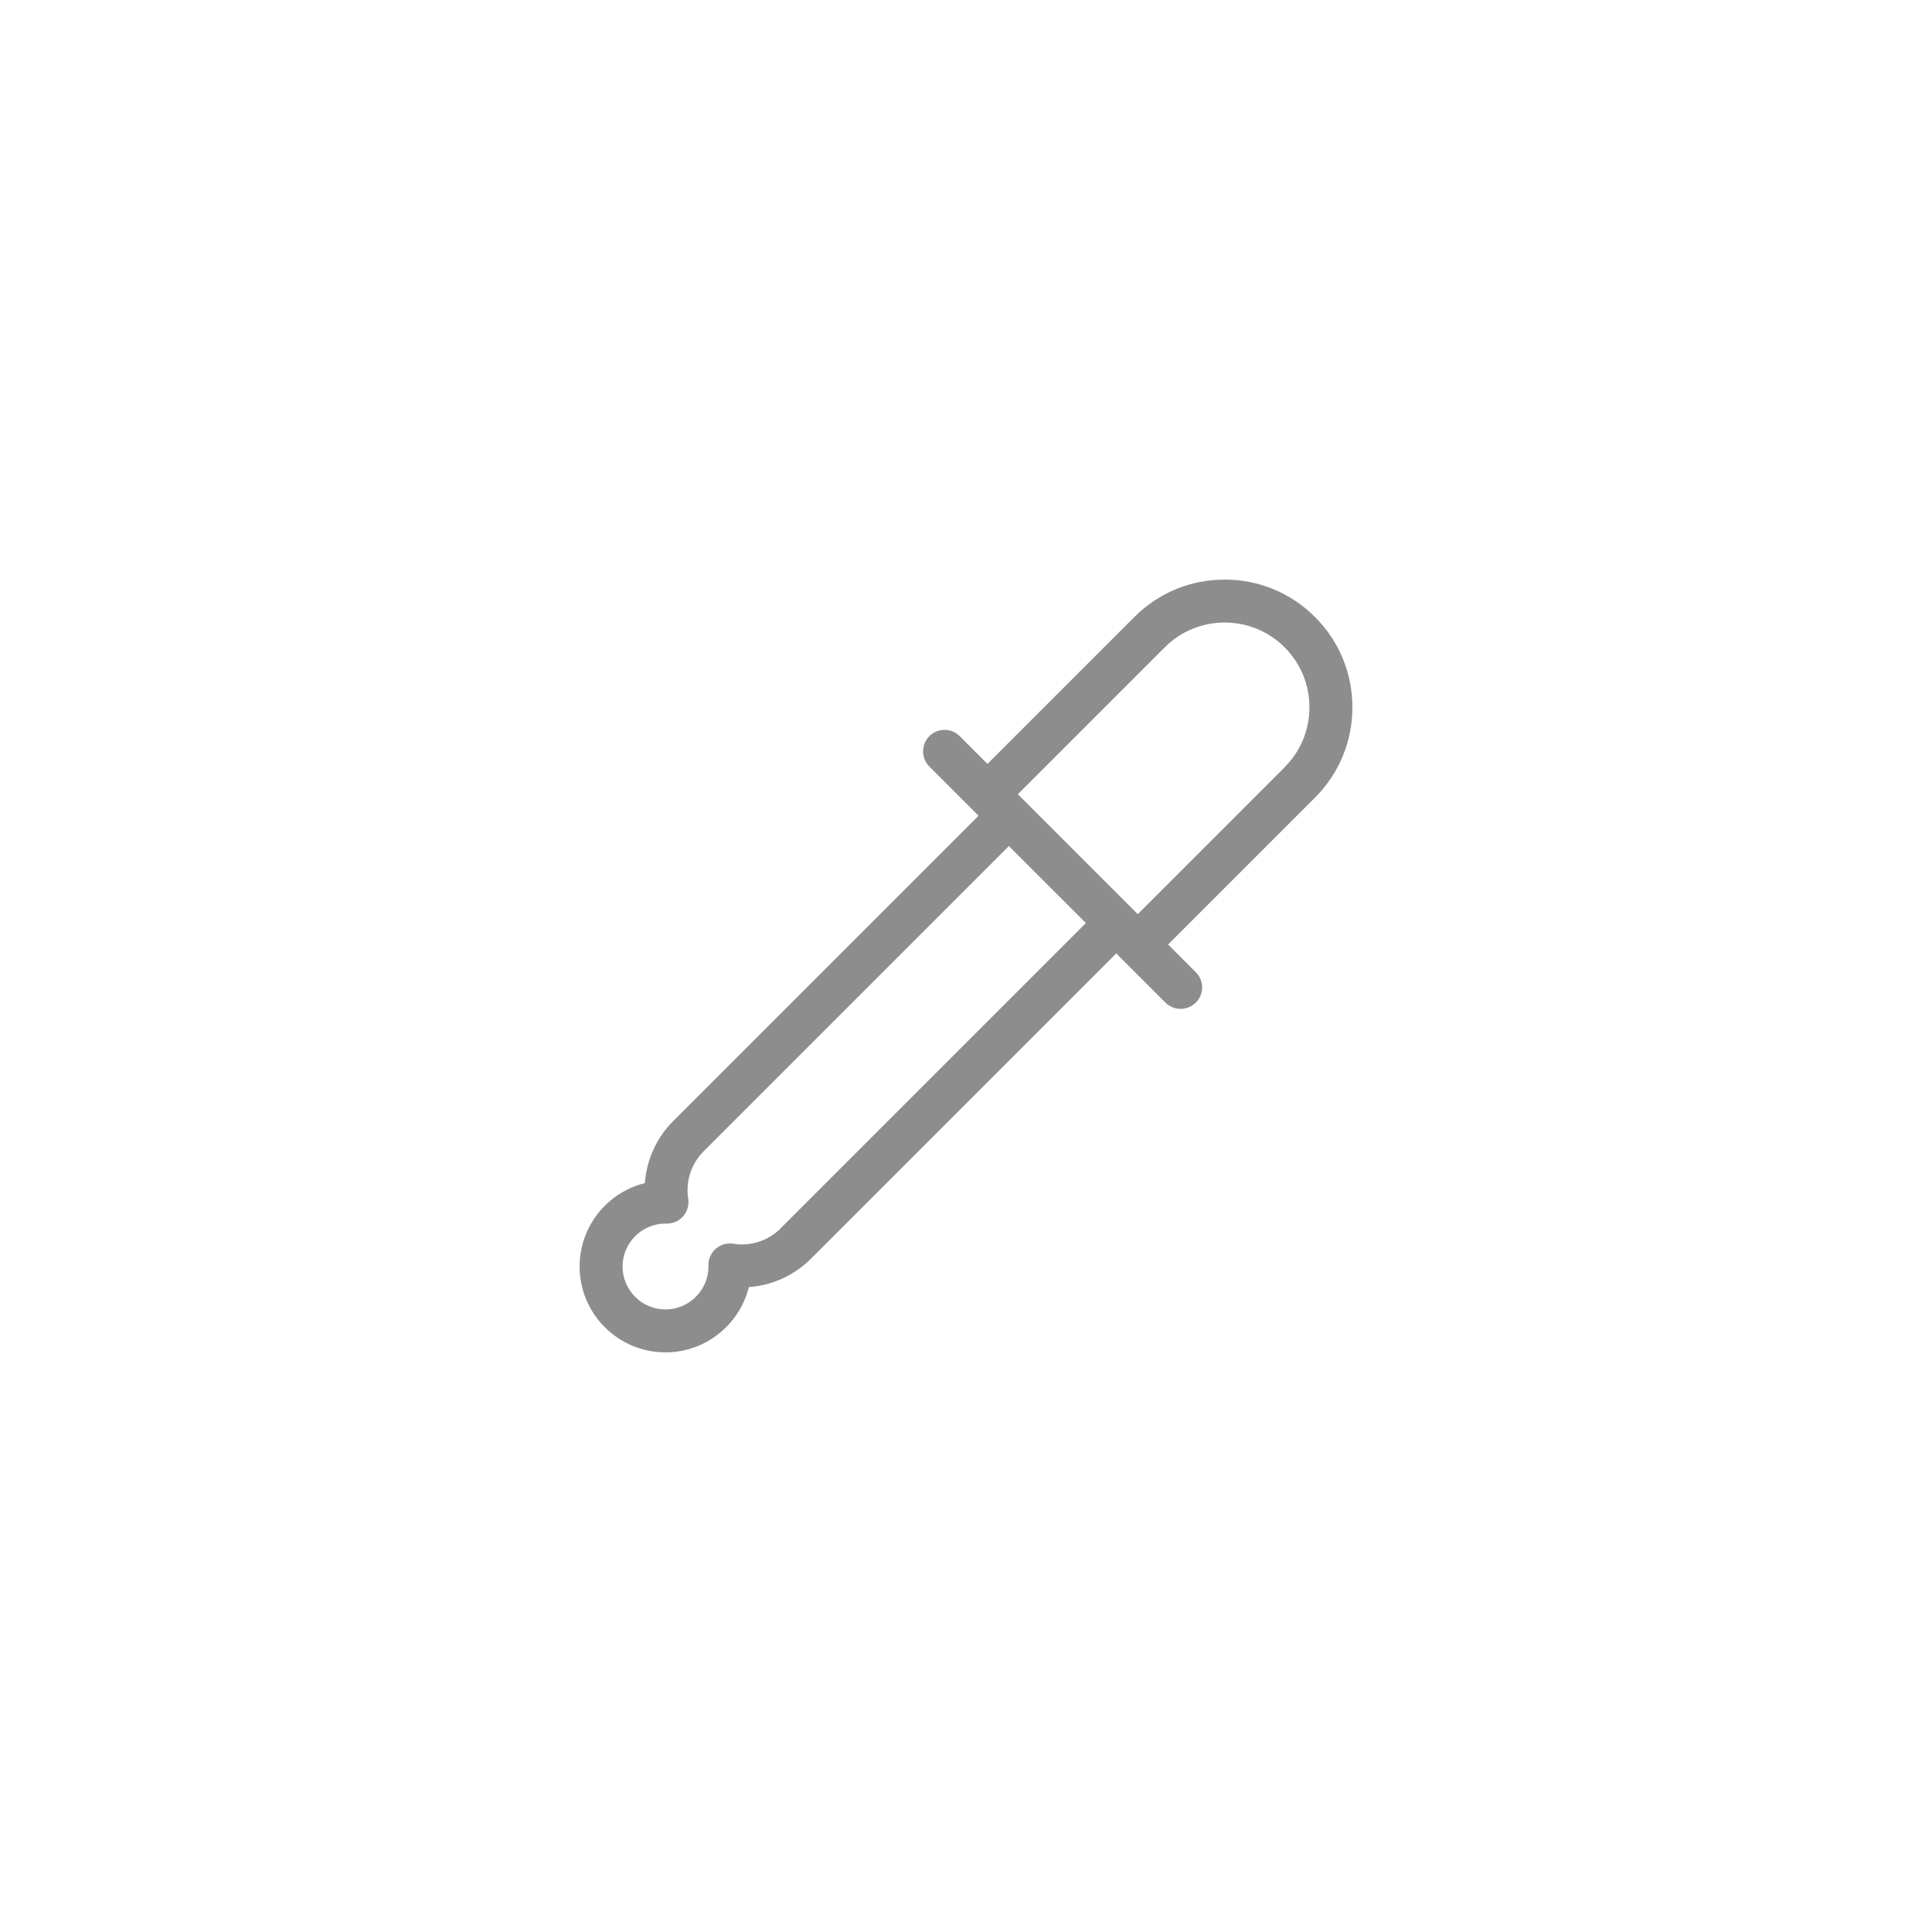
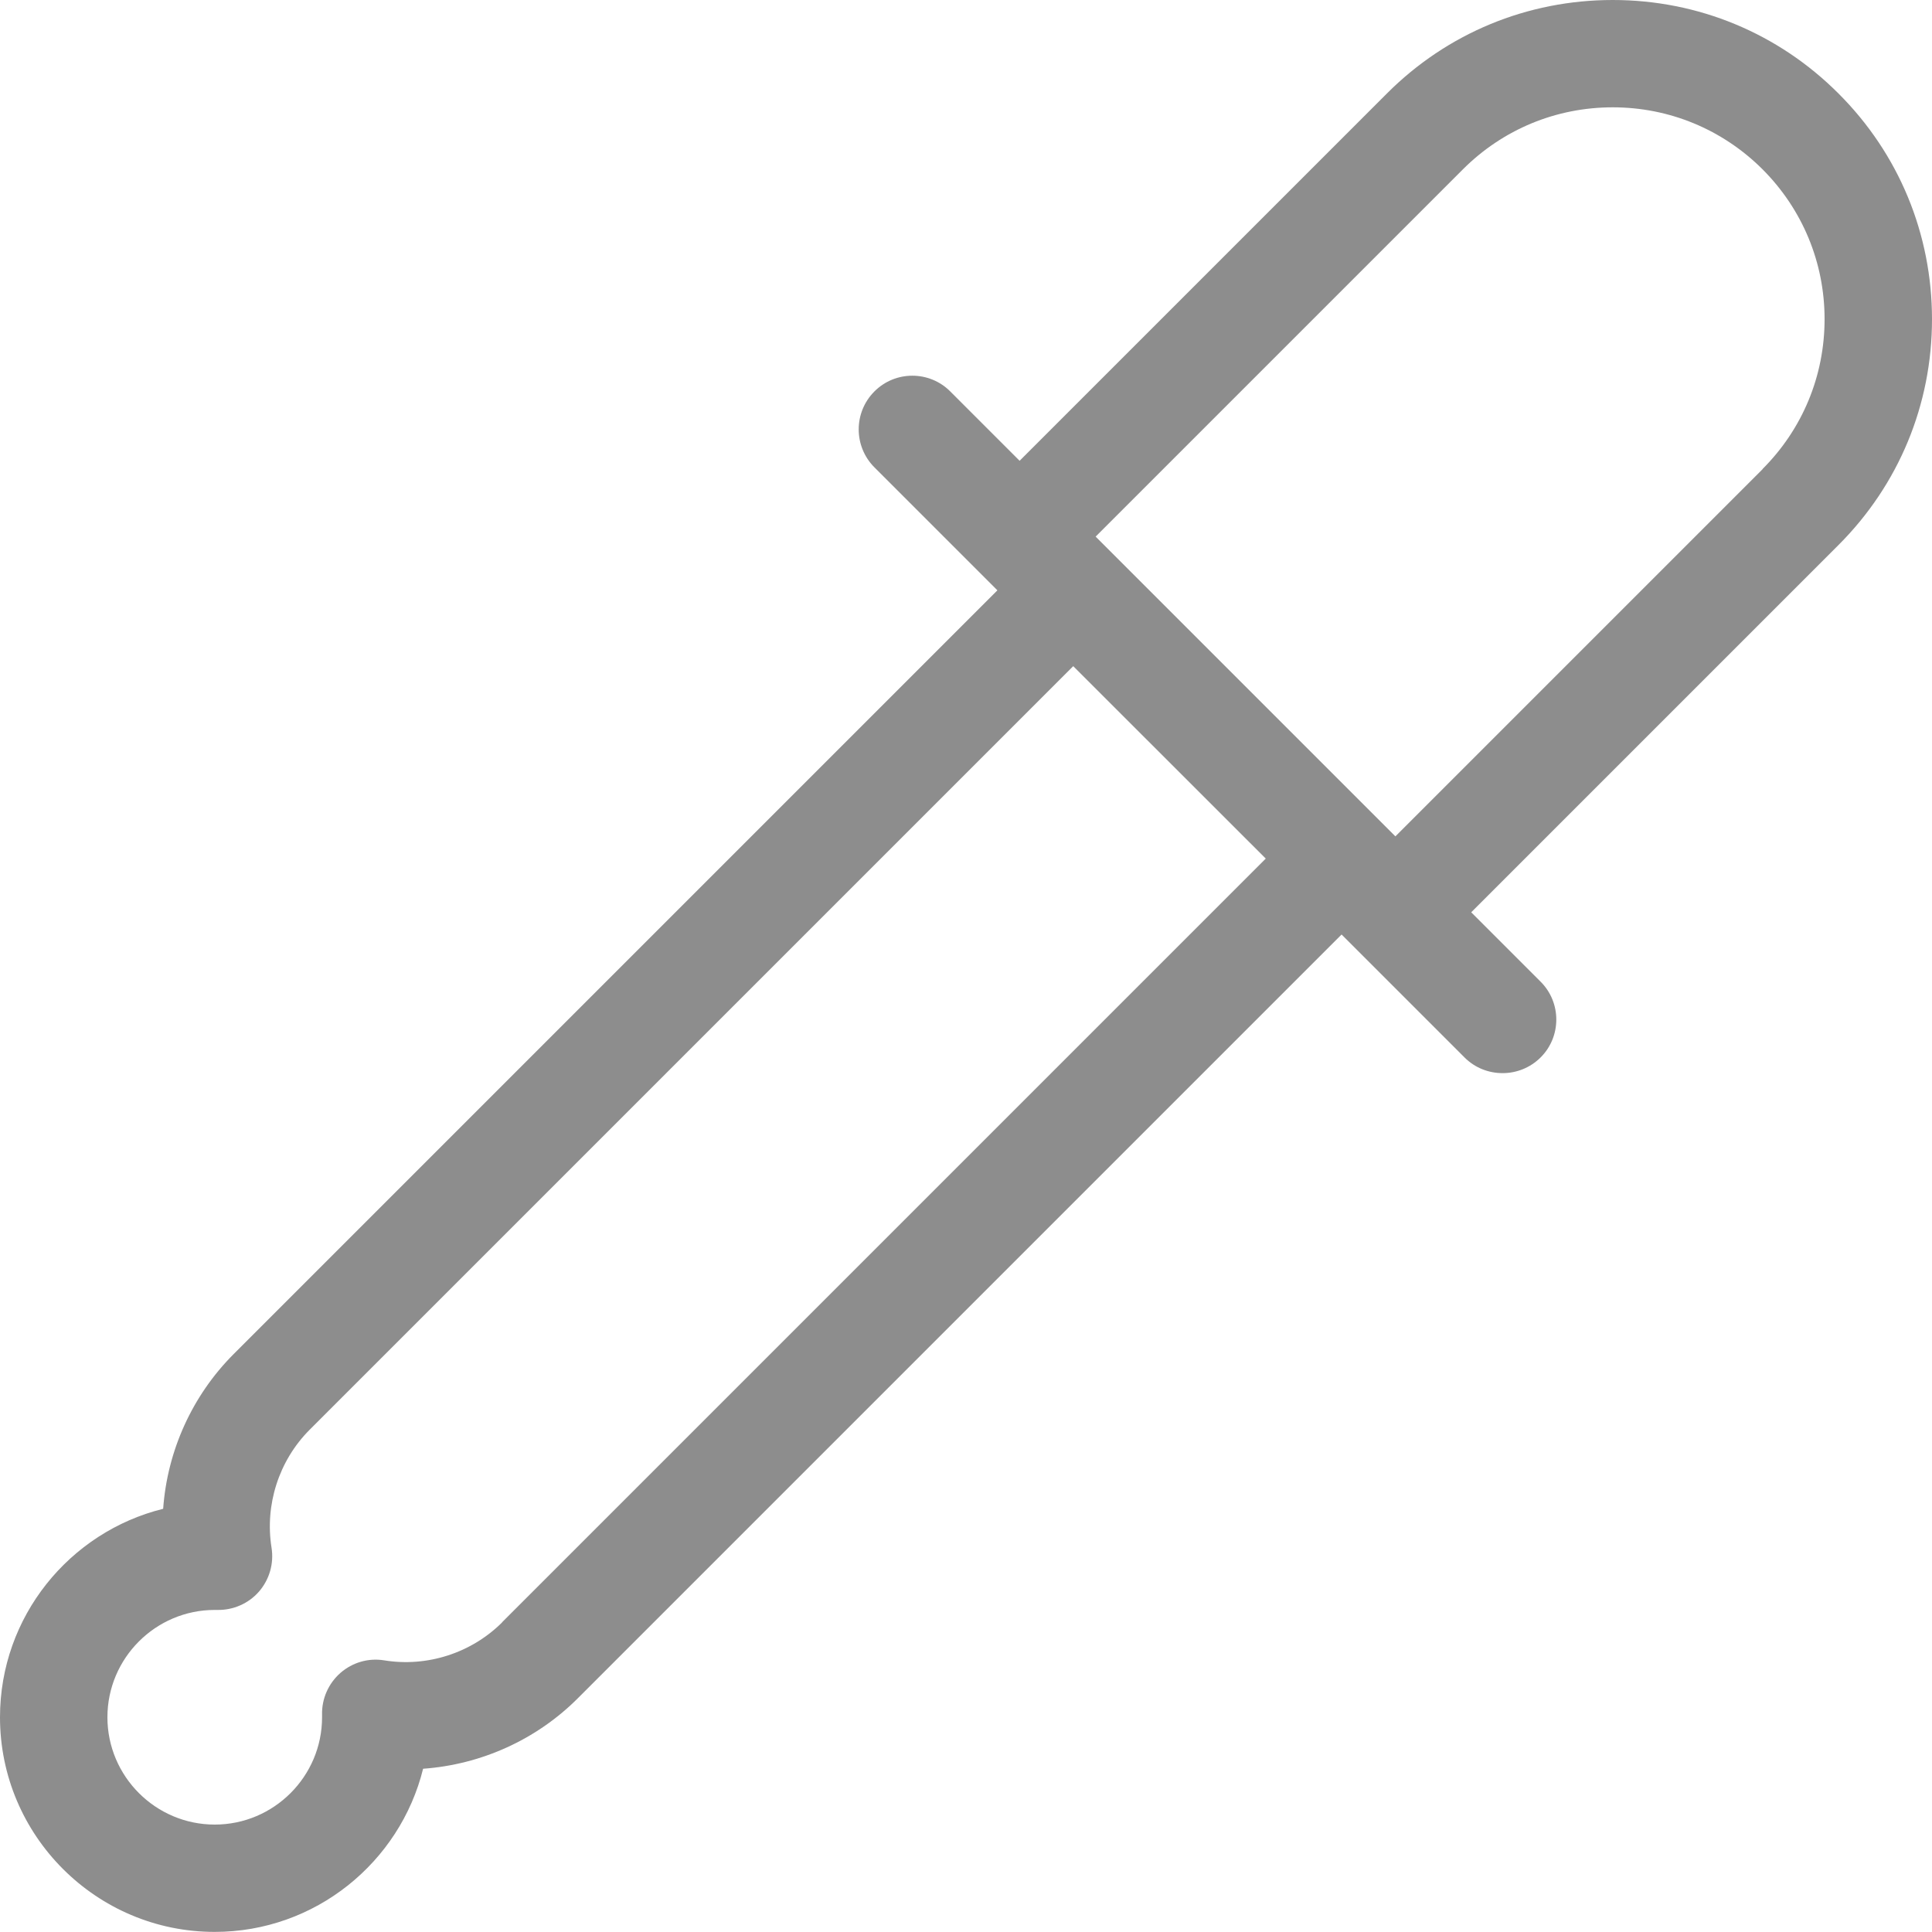
- <svg xmlns="http://www.w3.org/2000/svg" width="50px" height="50px" viewBox="0 0 50 50" version="1.1">
+ <svg xmlns="http://www.w3.org/2000/svg" width="20px" height="20px" viewBox="0 0 20 20" version="1.1">
  <g id="Icons" stroke="none" stroke-width="1" fill="none" fill-rule="evenodd">
-     <g id="Artboard" transform="translate(-528, -395)">
-       <g id="Group-3" transform="translate(528, 395)">
-         <rect id="Rectangle-Copy-6" fill="#2C2C2C" opacity="0" x="0" y="0" width="50" height="50" rx="7" />
-         <path d="M35,18.305 C35,17.422 34.657,16.592 34.032,15.968 C33.408,15.343 32.578,15 31.695,15 C30.811,15 29.981,15.343 29.357,15.968 L25.555,19.77 L24.837,19.052 C24.621,18.835 24.268,18.835 24.052,19.052 C23.835,19.269 23.835,19.621 24.052,19.838 L25.325,21.111 L17.42,29.016 C16.988,29.448 16.732,30.02 16.689,30.619 C15.72,30.859 15,31.735 15,32.777 C15,34.002 15.997,34.999 17.222,34.999 C18.263,34.999 19.14,34.279 19.38,33.31 C19.979,33.267 20.552,33.011 20.983,32.579 L28.888,24.674 L30.161,25.947 C30.27,26.056 30.412,26.109 30.555,26.109 C30.697,26.109 30.839,26.055 30.948,25.947 C31.165,25.731 31.165,25.378 30.948,25.162 L30.23,24.444 L34.032,20.642 C34.657,20.017 35,19.188 35,18.304 L35,18.305 Z M20.199,31.794 C19.88,32.112 19.423,32.26 18.978,32.188 C18.814,32.161 18.649,32.209 18.524,32.318 C18.4,32.427 18.33,32.585 18.334,32.75 C18.334,32.759 18.334,32.768 18.334,32.777 C18.334,33.389 17.835,33.888 17.223,33.888 C16.611,33.888 16.112,33.389 16.112,32.777 C16.112,32.165 16.611,31.666 17.223,31.666 C17.232,31.666 17.241,31.666 17.25,31.666 C17.414,31.669 17.573,31.6 17.681,31.476 C17.789,31.351 17.837,31.186 17.811,31.022 C17.74,30.577 17.887,30.12 18.205,29.801 L26.11,21.896 L28.103,23.888 L20.197,31.794 L20.199,31.794 Z M33.247,19.856 L29.445,23.658 L26.342,20.555 L30.144,16.753 C30.558,16.339 31.109,16.111 31.695,16.111 C32.28,16.111 32.831,16.339 33.246,16.753 C33.66,17.168 33.888,17.719 33.888,18.304 C33.888,18.89 33.66,19.441 33.246,19.855 L33.247,19.856 Z" id="Shape" fill="#8D8D8D" fill-rule="nonzero" />
-       </g>
+     <g id="Artboard" transform="translate(-543, -410)" fill="#8D8D8D" fill-rule="nonzero">
+       <path d="M563,413.305 C563,412.422 562.657,411.592 562.032,410.968 C561.408,410.343 560.578,410 559.695,410 C558.811,410 557.981,410.343 557.357,410.968 L553.555,414.77 L552.837,414.052 C552.621,413.835 552.268,413.835 552.052,414.052 C551.835,414.269 551.835,414.621 552.052,414.838 L553.325,416.111 L545.42,424.016 C544.988,424.448 544.732,425.02 544.689,425.619 C543.72,425.859 543,426.735 543,427.777 C543,429.002 543.997,429.999 545.222,429.999 C546.263,429.999 547.14,429.279 547.38,428.31 C547.979,428.267 548.552,428.011 548.983,427.579 L556.888,419.674 L558.161,420.947 C558.27,421.056 558.412,421.109 558.555,421.109 C558.697,421.109 558.839,421.055 558.948,420.947 C559.165,420.731 559.165,420.378 558.948,420.162 L558.23,419.444 L562.032,415.642 C562.657,415.017 563,414.188 563,413.304 L563,413.305 Z M548.199,426.794 C547.88,427.112 547.423,427.26 546.978,427.188 C546.814,427.161 546.649,427.209 546.524,427.318 C546.4,427.427 546.33,427.585 546.334,427.75 C546.334,427.759 546.334,427.768 546.334,427.777 C546.334,428.389 545.835,428.888 545.223,428.888 C544.611,428.888 544.112,428.389 544.112,427.777 C544.112,427.165 544.611,426.666 545.223,426.666 C545.232,426.666 545.241,426.666 545.25,426.666 C545.414,426.669 545.573,426.6 545.681,426.476 C545.789,426.351 545.837,426.186 545.811,426.022 C545.74,425.577 545.887,425.12 546.205,424.801 L554.11,416.896 L556.103,418.888 L548.197,426.794 L548.199,426.794 Z M561.247,414.856 L557.445,418.658 L554.342,415.555 L558.144,411.753 C558.558,411.339 559.109,411.111 559.695,411.111 C560.28,411.111 560.831,411.339 561.246,411.753 C561.66,412.168 561.888,412.719 561.888,413.304 C561.888,413.89 561.66,414.441 561.246,414.855 L561.247,414.856 Z" id="Shape" />
    </g>
  </g>
</svg>
